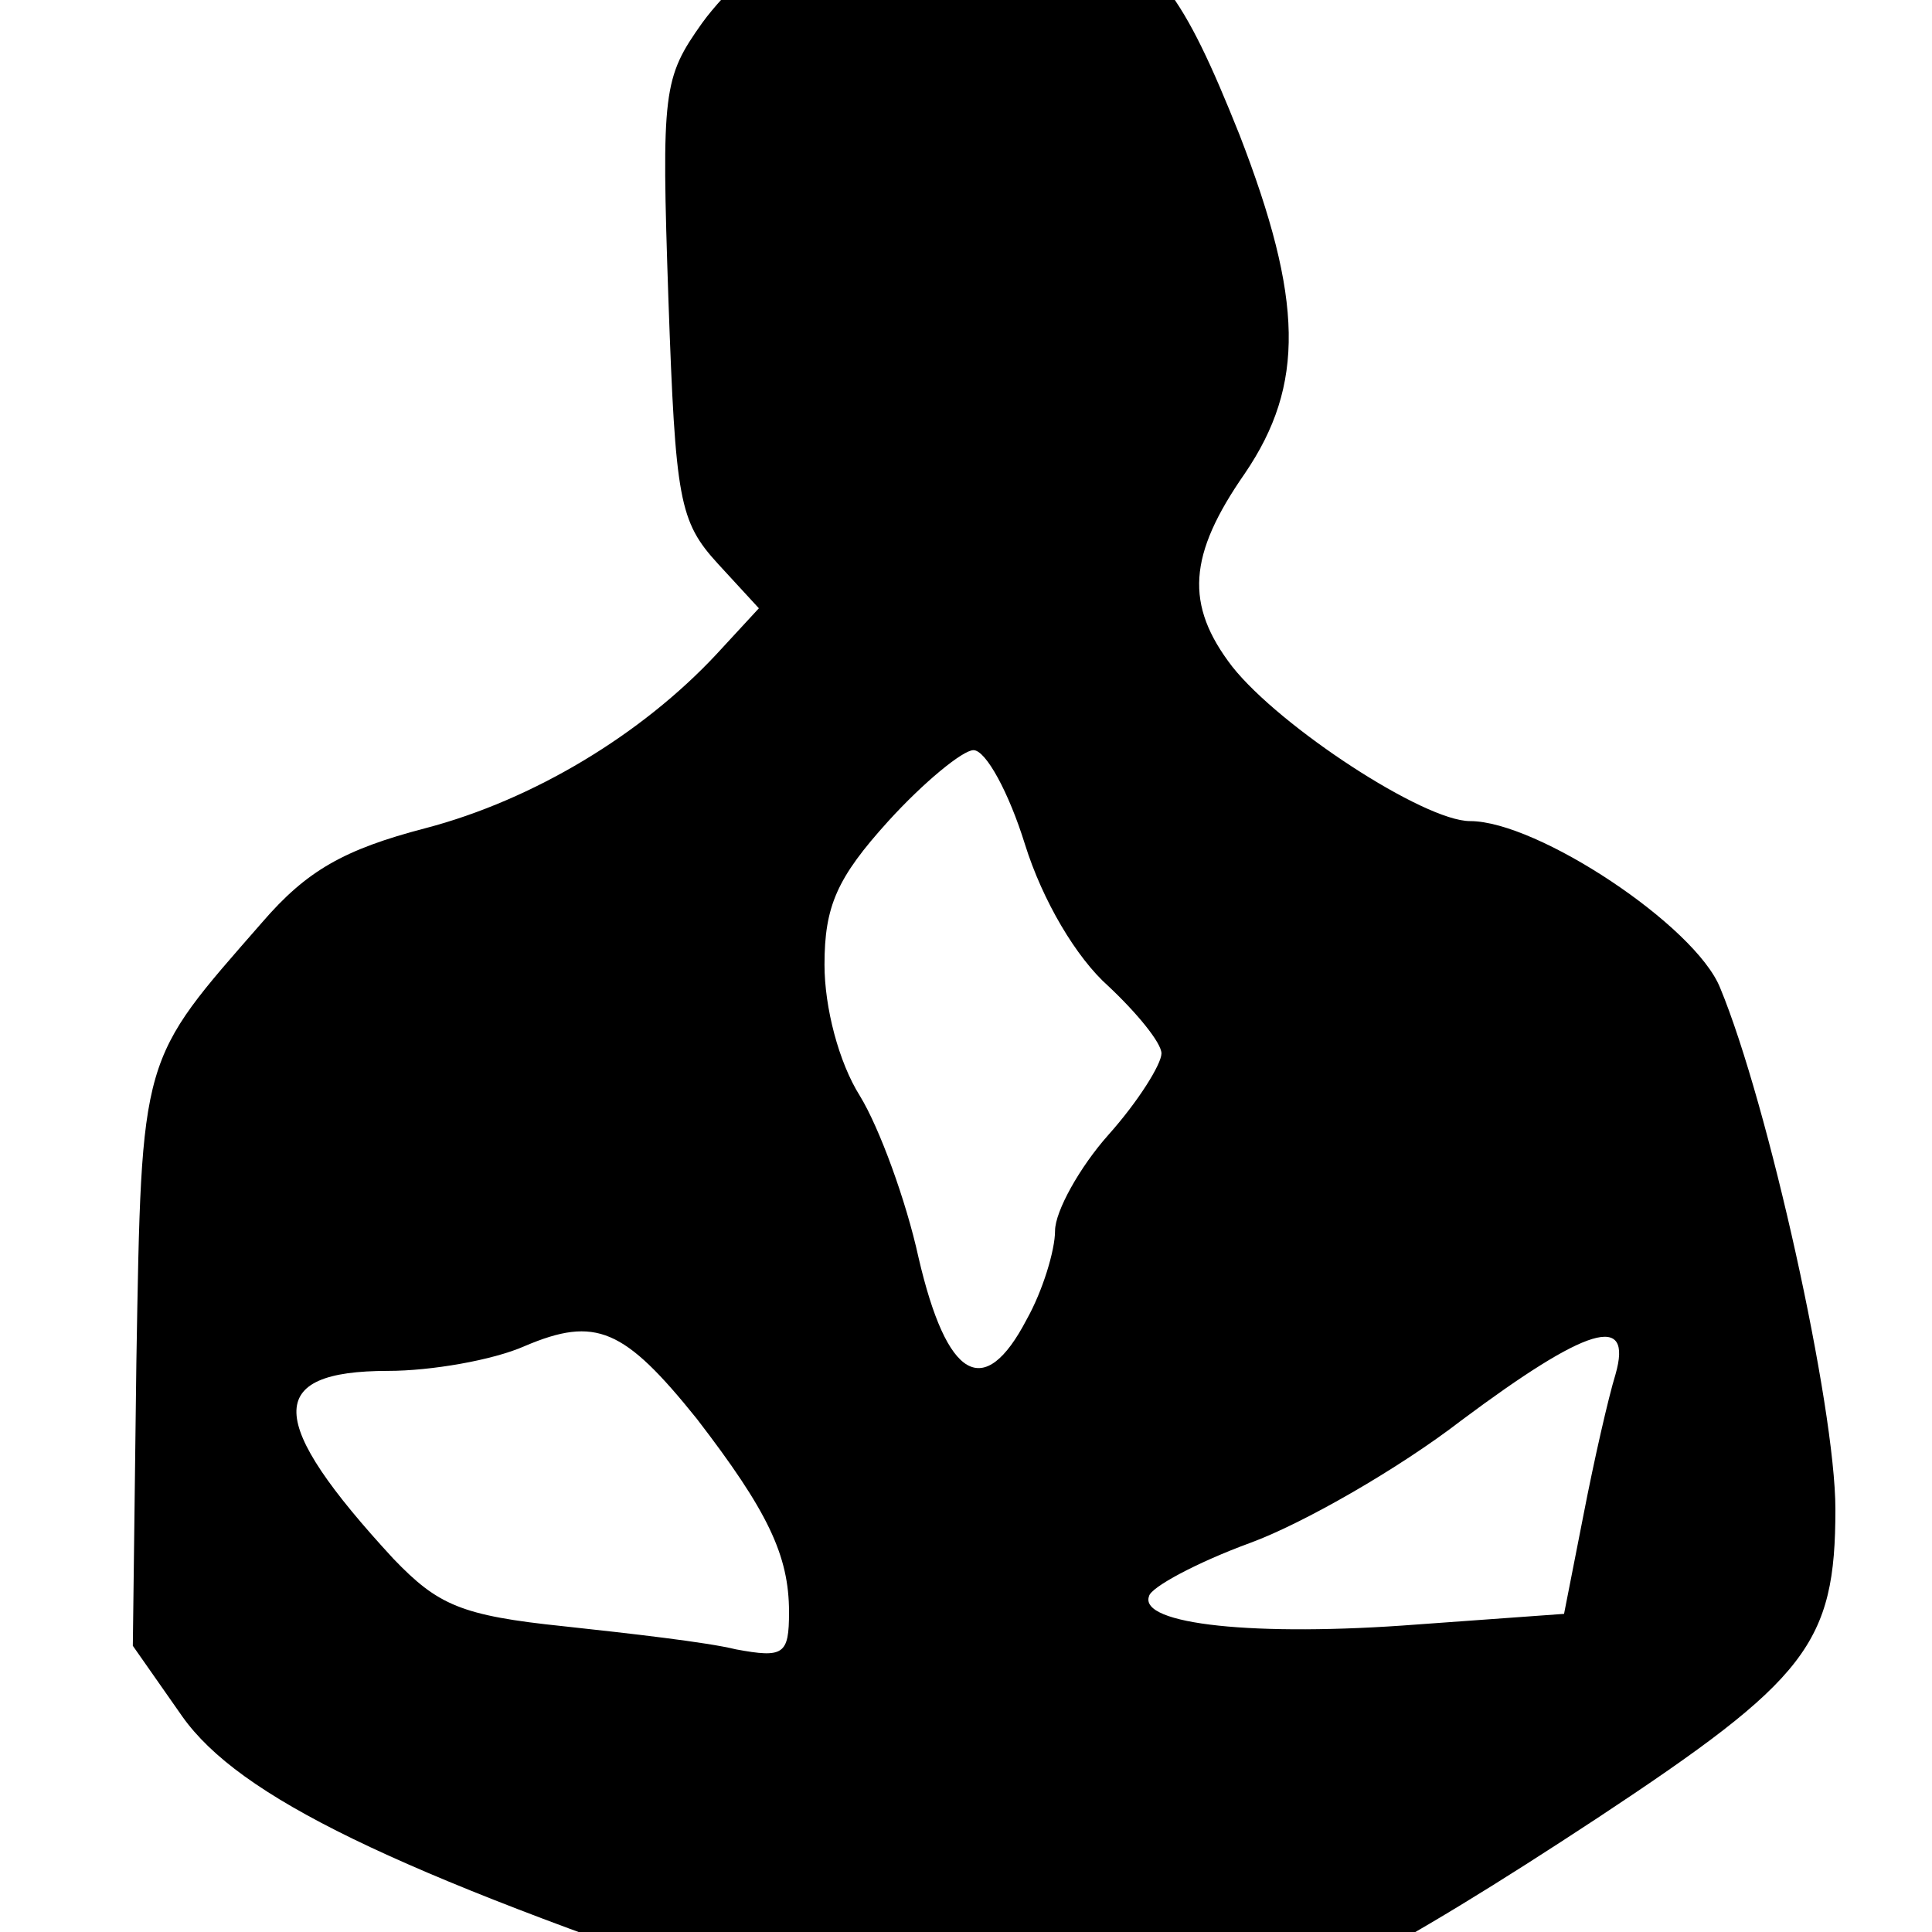
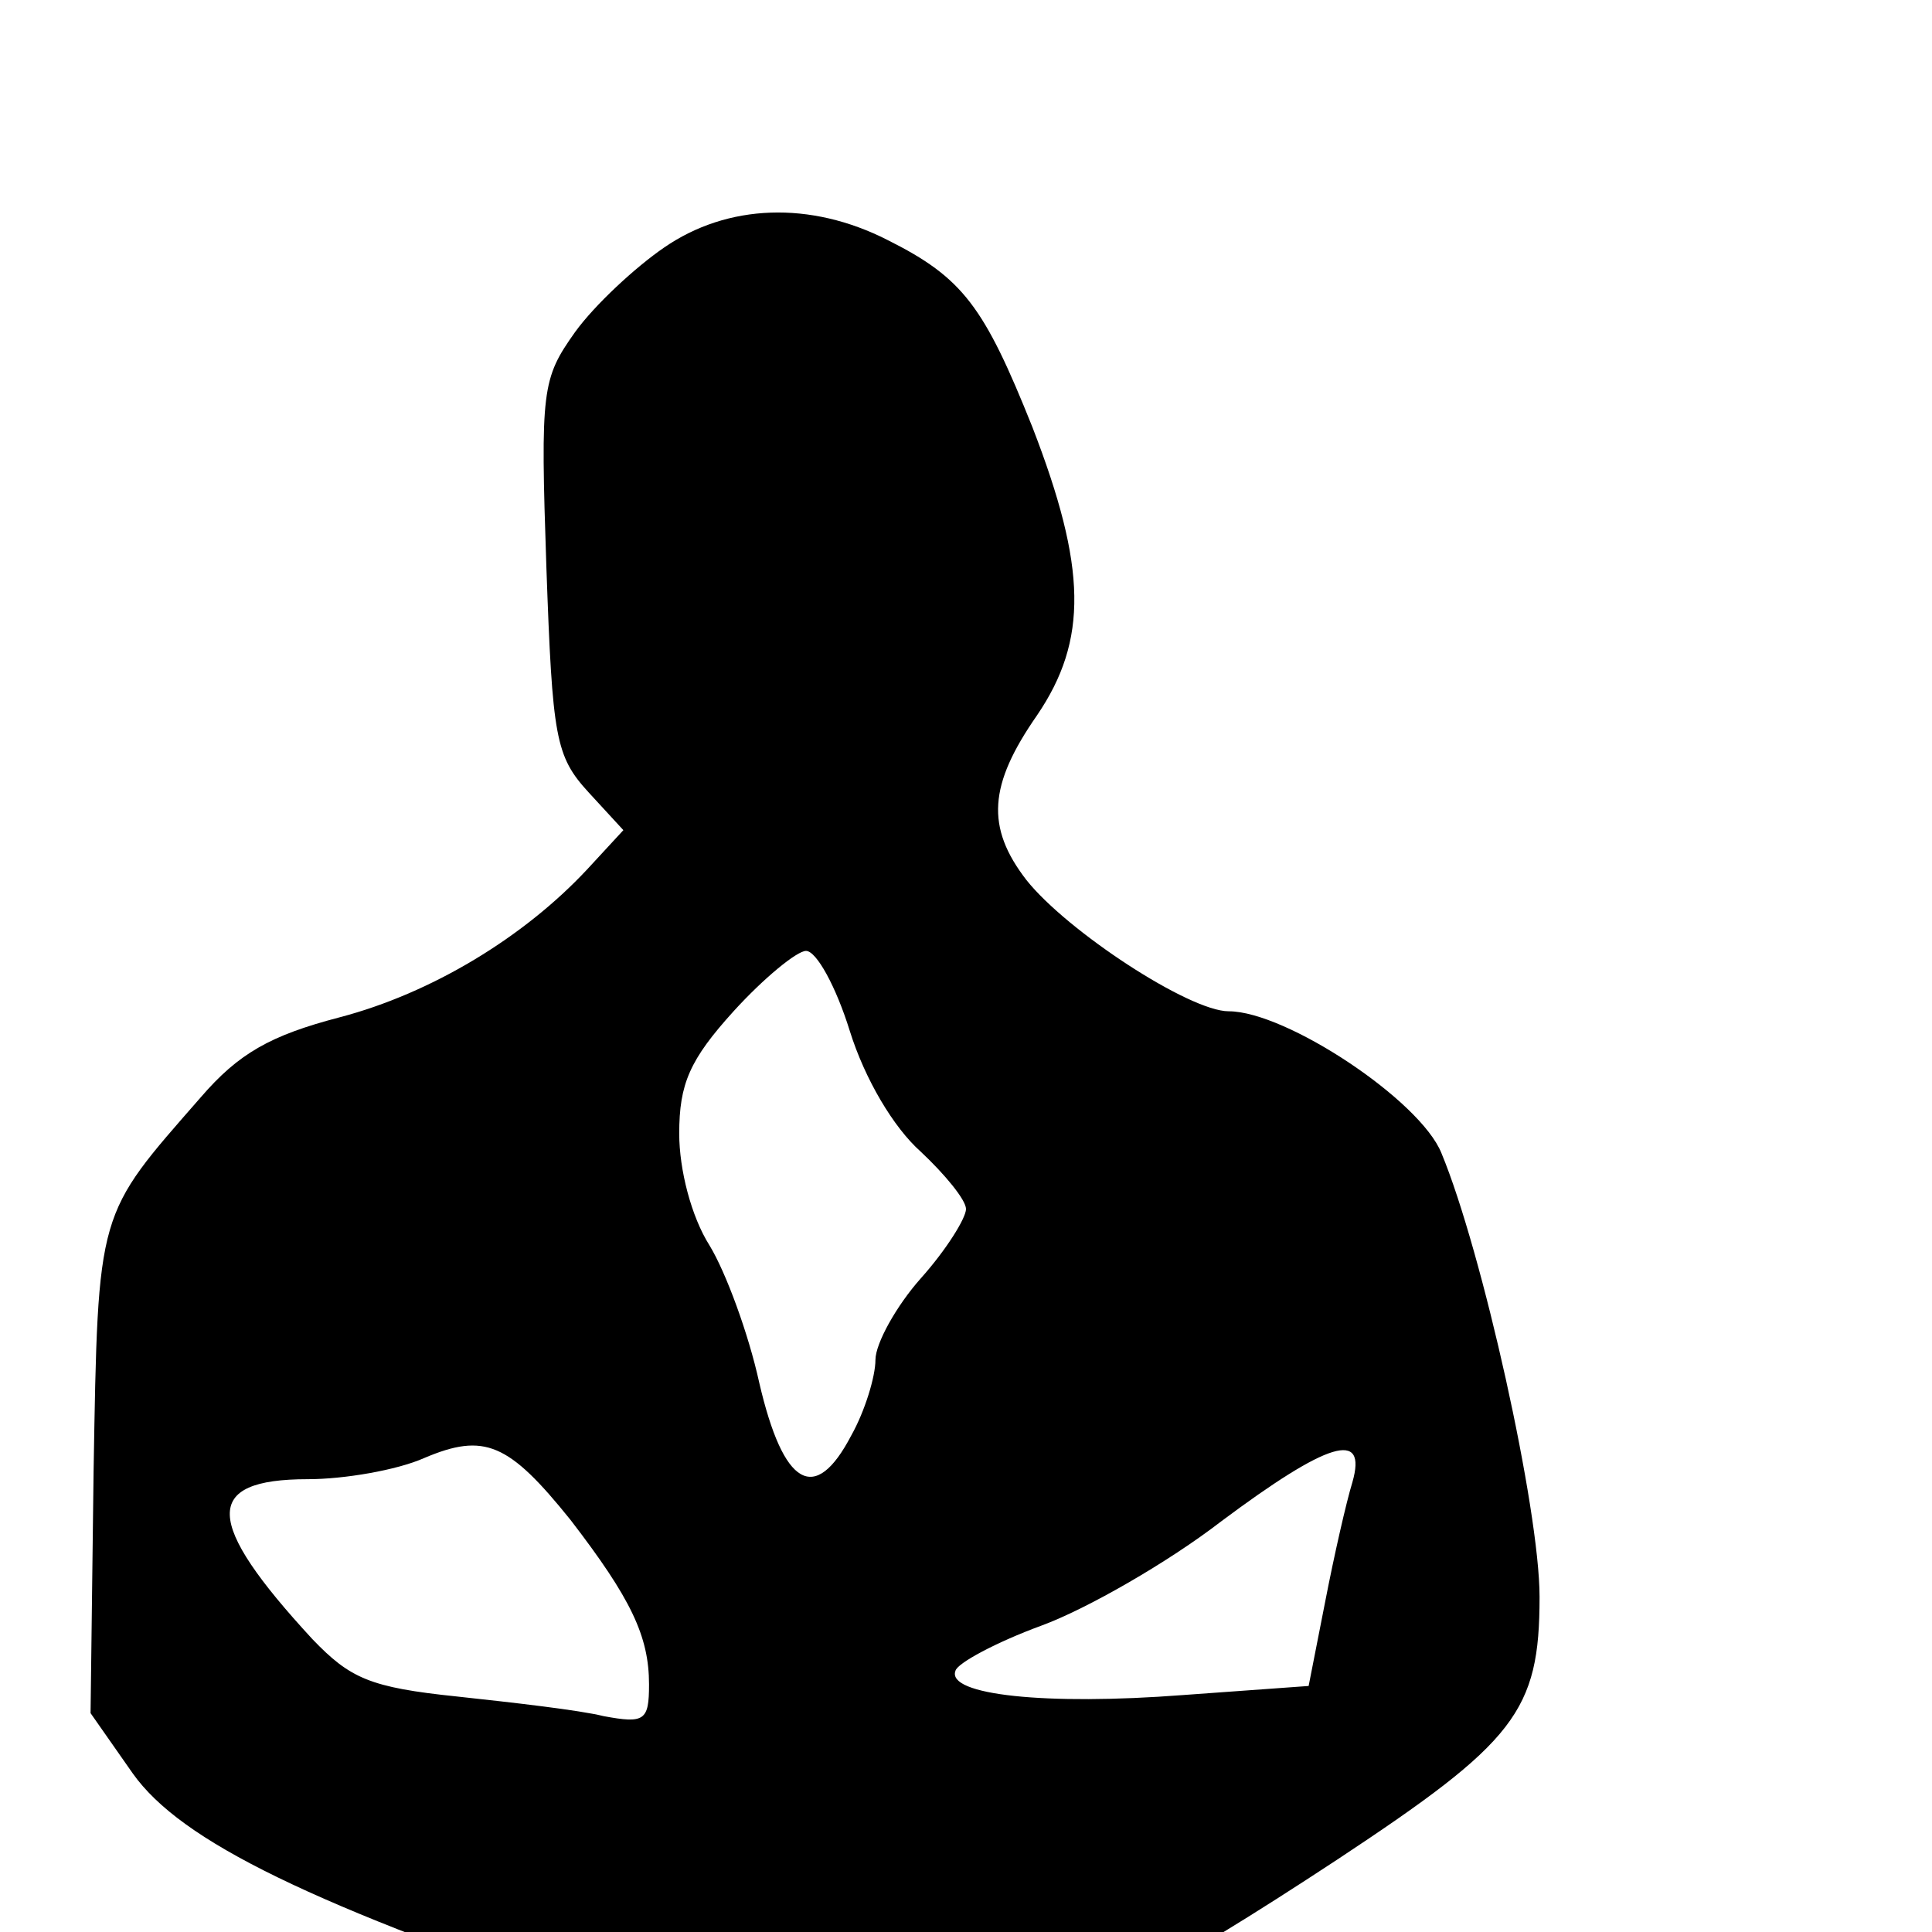
<svg xmlns="http://www.w3.org/2000/svg" version="1.0" width="128pt" height="128pt" viewBox="10 -139 128 128" preserveAspectRatio="xMidYMid meet">
-   <g transform="scale(0.1175,-0.1175)" fill="#000000" stroke="none">
+   <g transform="scale(0.1,-0.1)" fill="#000000" stroke="none">
    <path d="M540 1226 c-19 -13 -46 -38 -59 -56 -22 -31 -23 -38 -19 -156 4 -113 6 -125 28 -149 l23 -25 -24 -26 c-42 -45 -103 -82 -164 -98 -46 -12 -67 -24 -92 -53 -69 -79 -68 -73 -71 -248 l-2 -160 28 -40 c32 -45 118 -87 319 -155 189 -63 254 -50 479 98 118 78 134 98 134 174 0 58 -38 229 -65 294 -14 35 -103 94 -141 94 -26 0 -107 53 -134 87 -27 35 -25 63 7 109 34 50 33 98 -3 191 -32 80 -46 99 -96 124 -51 26 -106 24 -148 -5z m123 -519 c10 -32 29 -64 47 -80 16 -15 30 -32 30 -38 0 -6 -13 -27 -30 -46 -16 -18 -30 -43 -30 -54 0 -11 -7 -34 -16 -50 -24 -46 -45 -34 -61 35 -7 32 -22 73 -33 91 -12 19 -20 50 -20 74 0 33 7 49 36 81 20 22 42 40 48 40 7 0 20 -24 29 -53z m-185 -324 c40 -52 52 -77 52 -109 0 -24 -3 -26 -30 -21 -16 4 -60 9 -97 13 -58 6 -71 12 -96 38 -72 78 -73 106 -3 106 24 0 59 6 77 14 40 17 56 10 97 -41z m518 25 c-4 -13 -12 -48 -18 -79 l-11 -56 -83 -6 c-91 -7 -157 0 -151 16 1 5 27 19 57 30 30 11 84 42 119 69 71 53 97 61 87 26z" />
  </g>
</svg>
